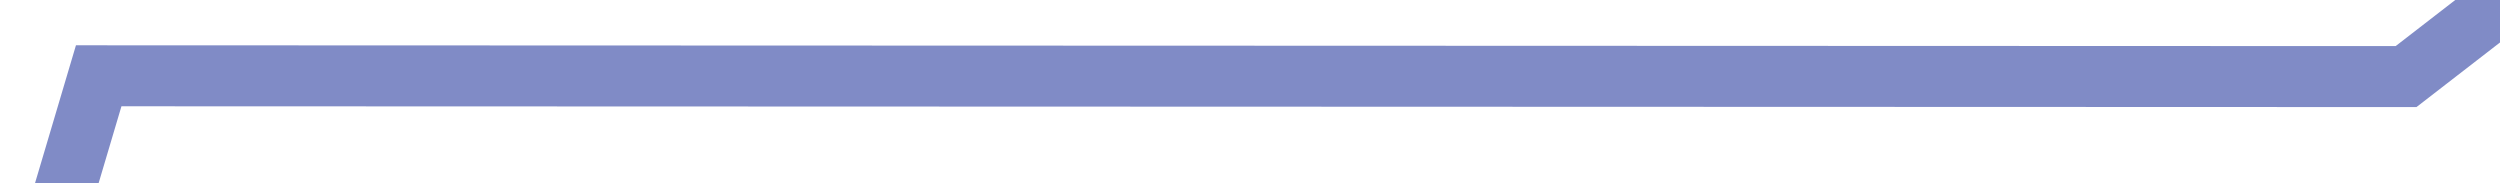
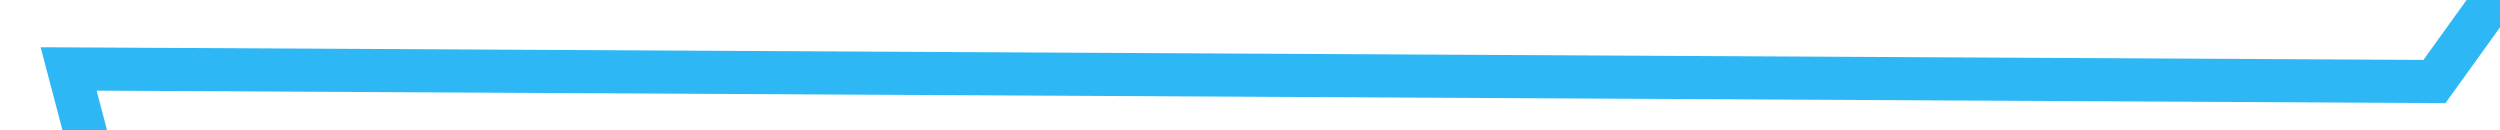
- <svg xmlns="http://www.w3.org/2000/svg" version="1.1" width="82px" height="6px" preserveAspectRatio="xMinYMid meet" viewBox="912 1993  82 4">
-   <g transform="matrix(0.7660444 -0.6427876 0.6427876 0.7660444 -1059.402 1079.318 )">
-     <path d="M 0 140.667  L 66.761 128  L 132.055 118.667  L 195.148 86  L 264.843 86  L 329.403 43.333  L 387.361 92  L 454.122 94.667  L 522.35 109.333  L 592.779 0.667  L 651.47 62  L 722.633 63.333  " stroke-width="2" stroke="#808bc6" fill="none" transform="matrix(1 0 0 1 595 1927 )" />
+ <svg xmlns="http://www.w3.org/2000/svg" version="1.1" width="116px" height="6px" preserveAspectRatio="xMinYMid meet" viewBox="898 1951  116 4">
+   <g transform="matrix(0.5591929 -0.8290376 0.8290376 0.5591929 -1197.699 1653.456 )">
+     <path d="M 0 89.333  L 62.368 88  L 129.138 116  L 197.376 64.667  L 258.276 82.667  L 330.183 0.667  L 391.083 92  L 456.386 94  L 524.624 147.333  L 590.661 129.333  L 661.833 149.333  L 721.266 114  " stroke-width="2" stroke="#2db7f5" fill="none" transform="matrix(1 0 0 1 595 1907 )" />
  </g>
</svg>
